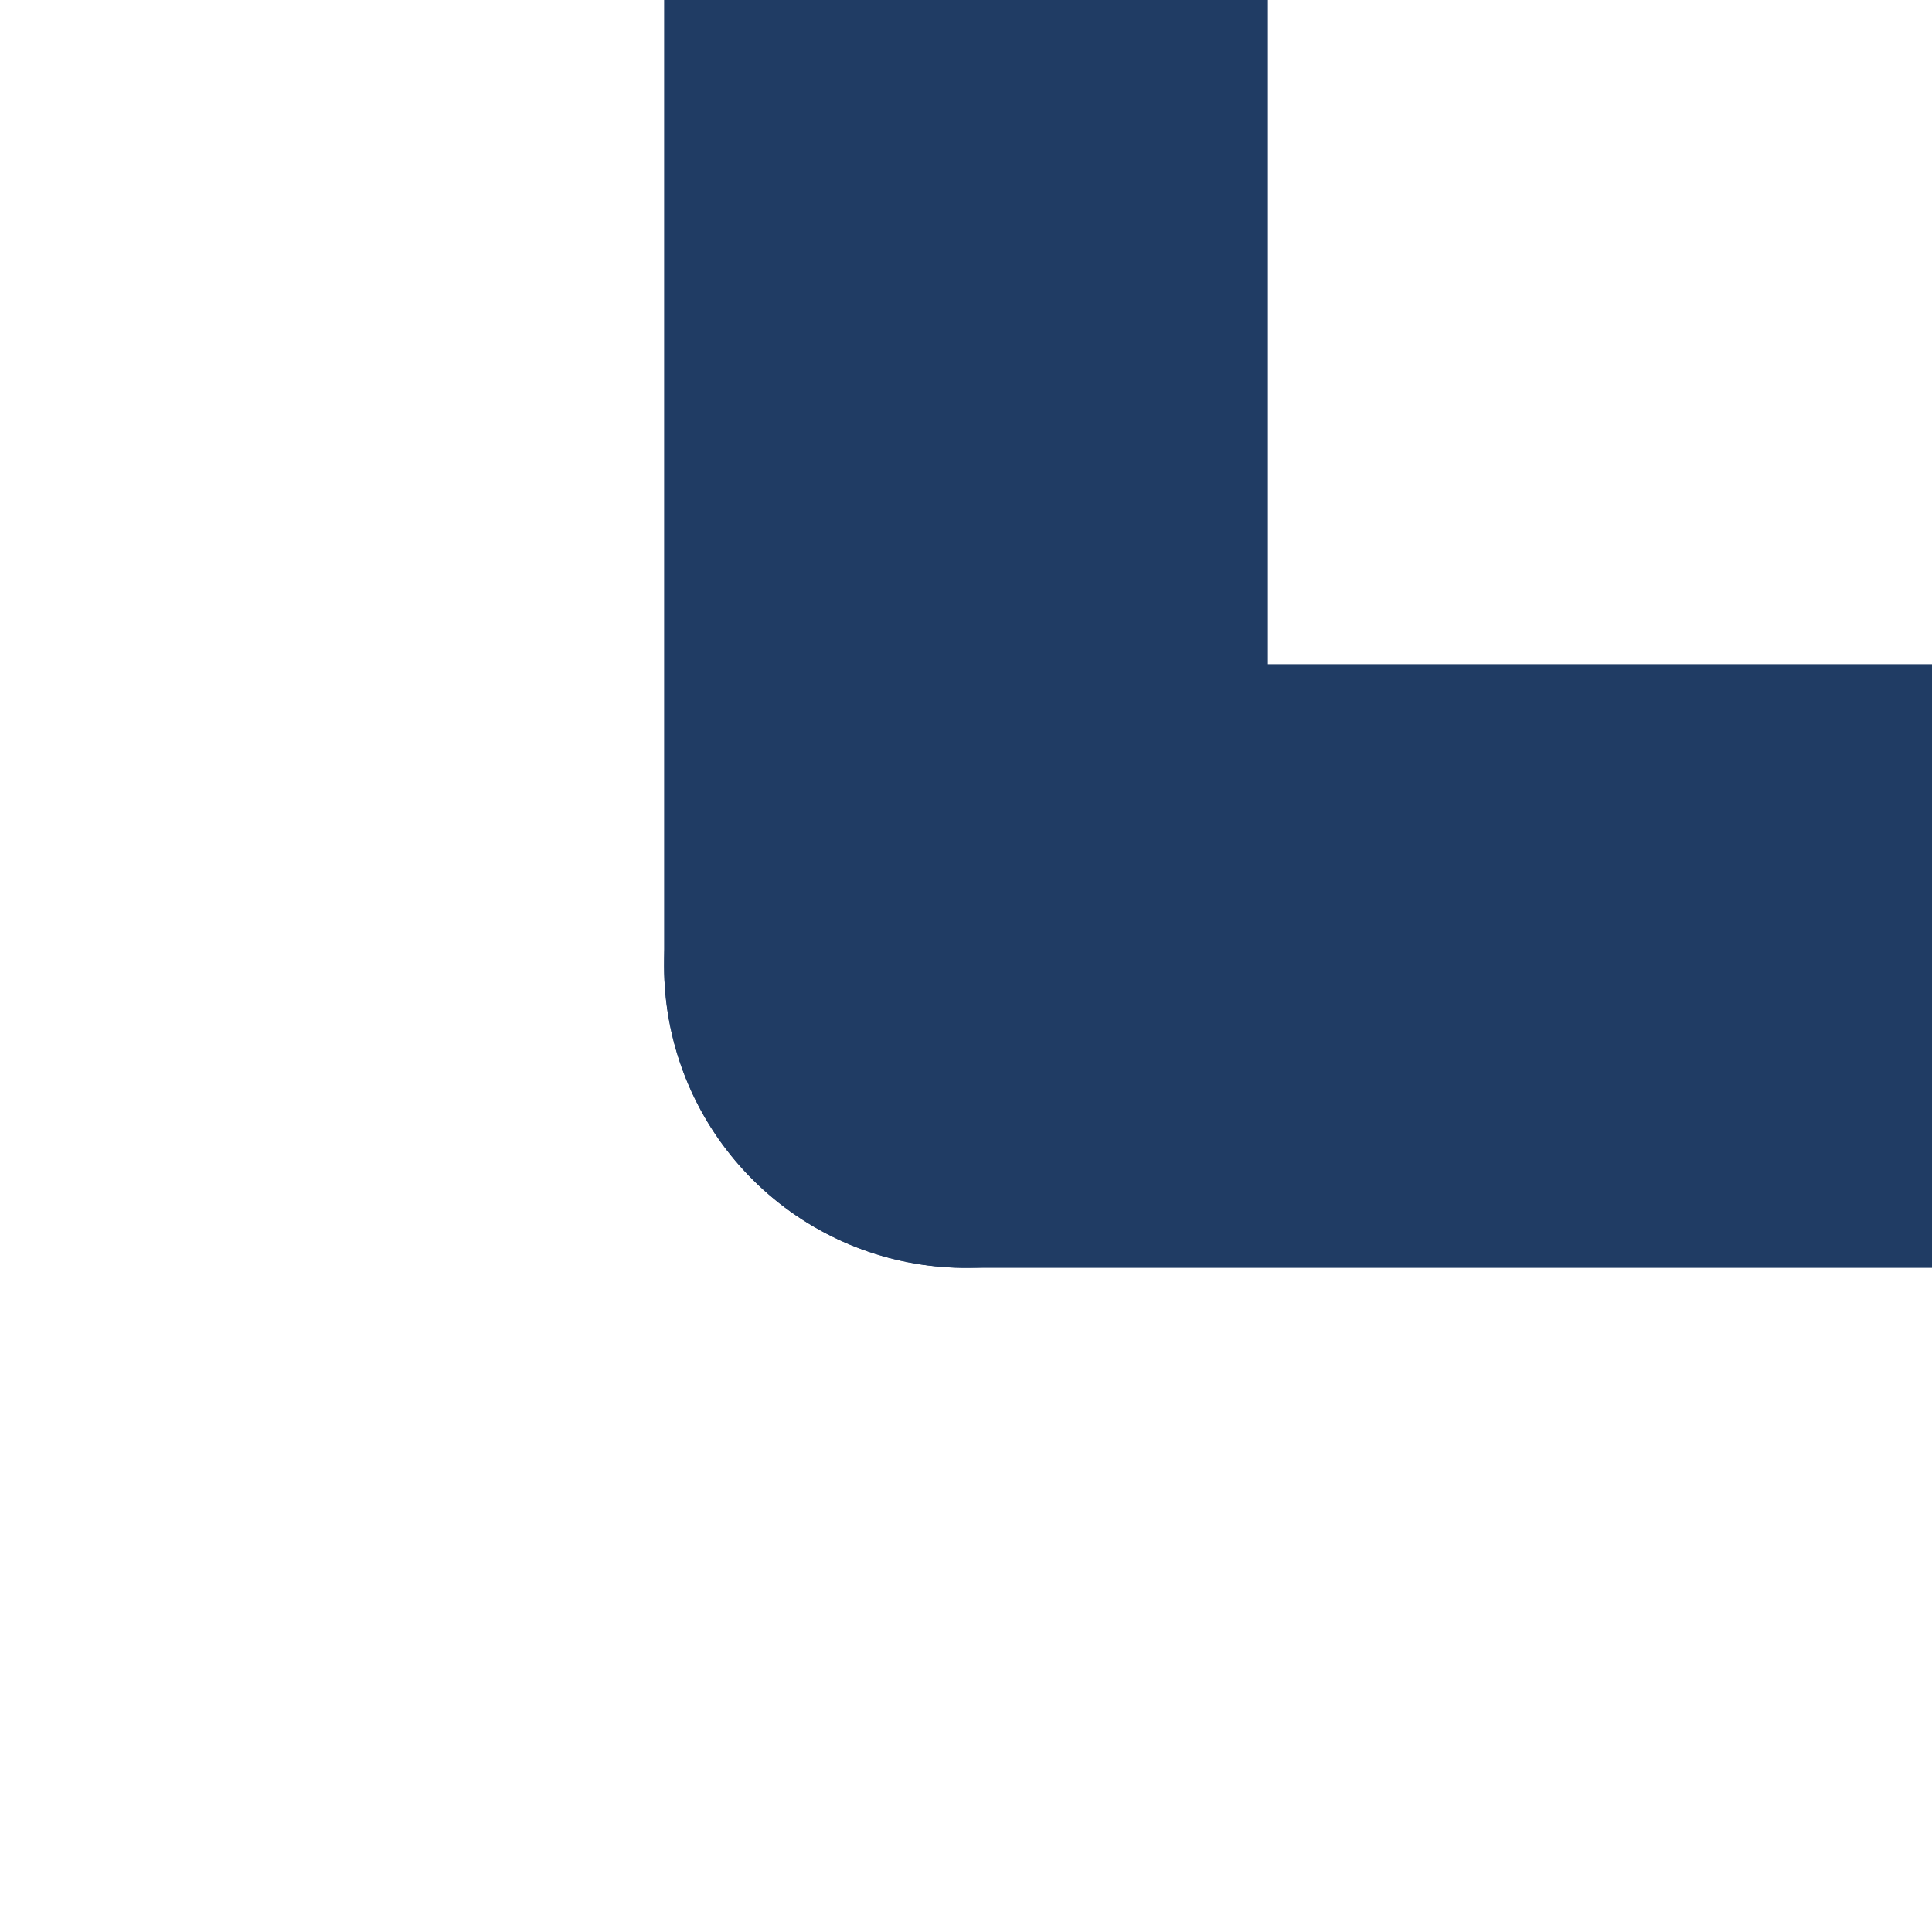
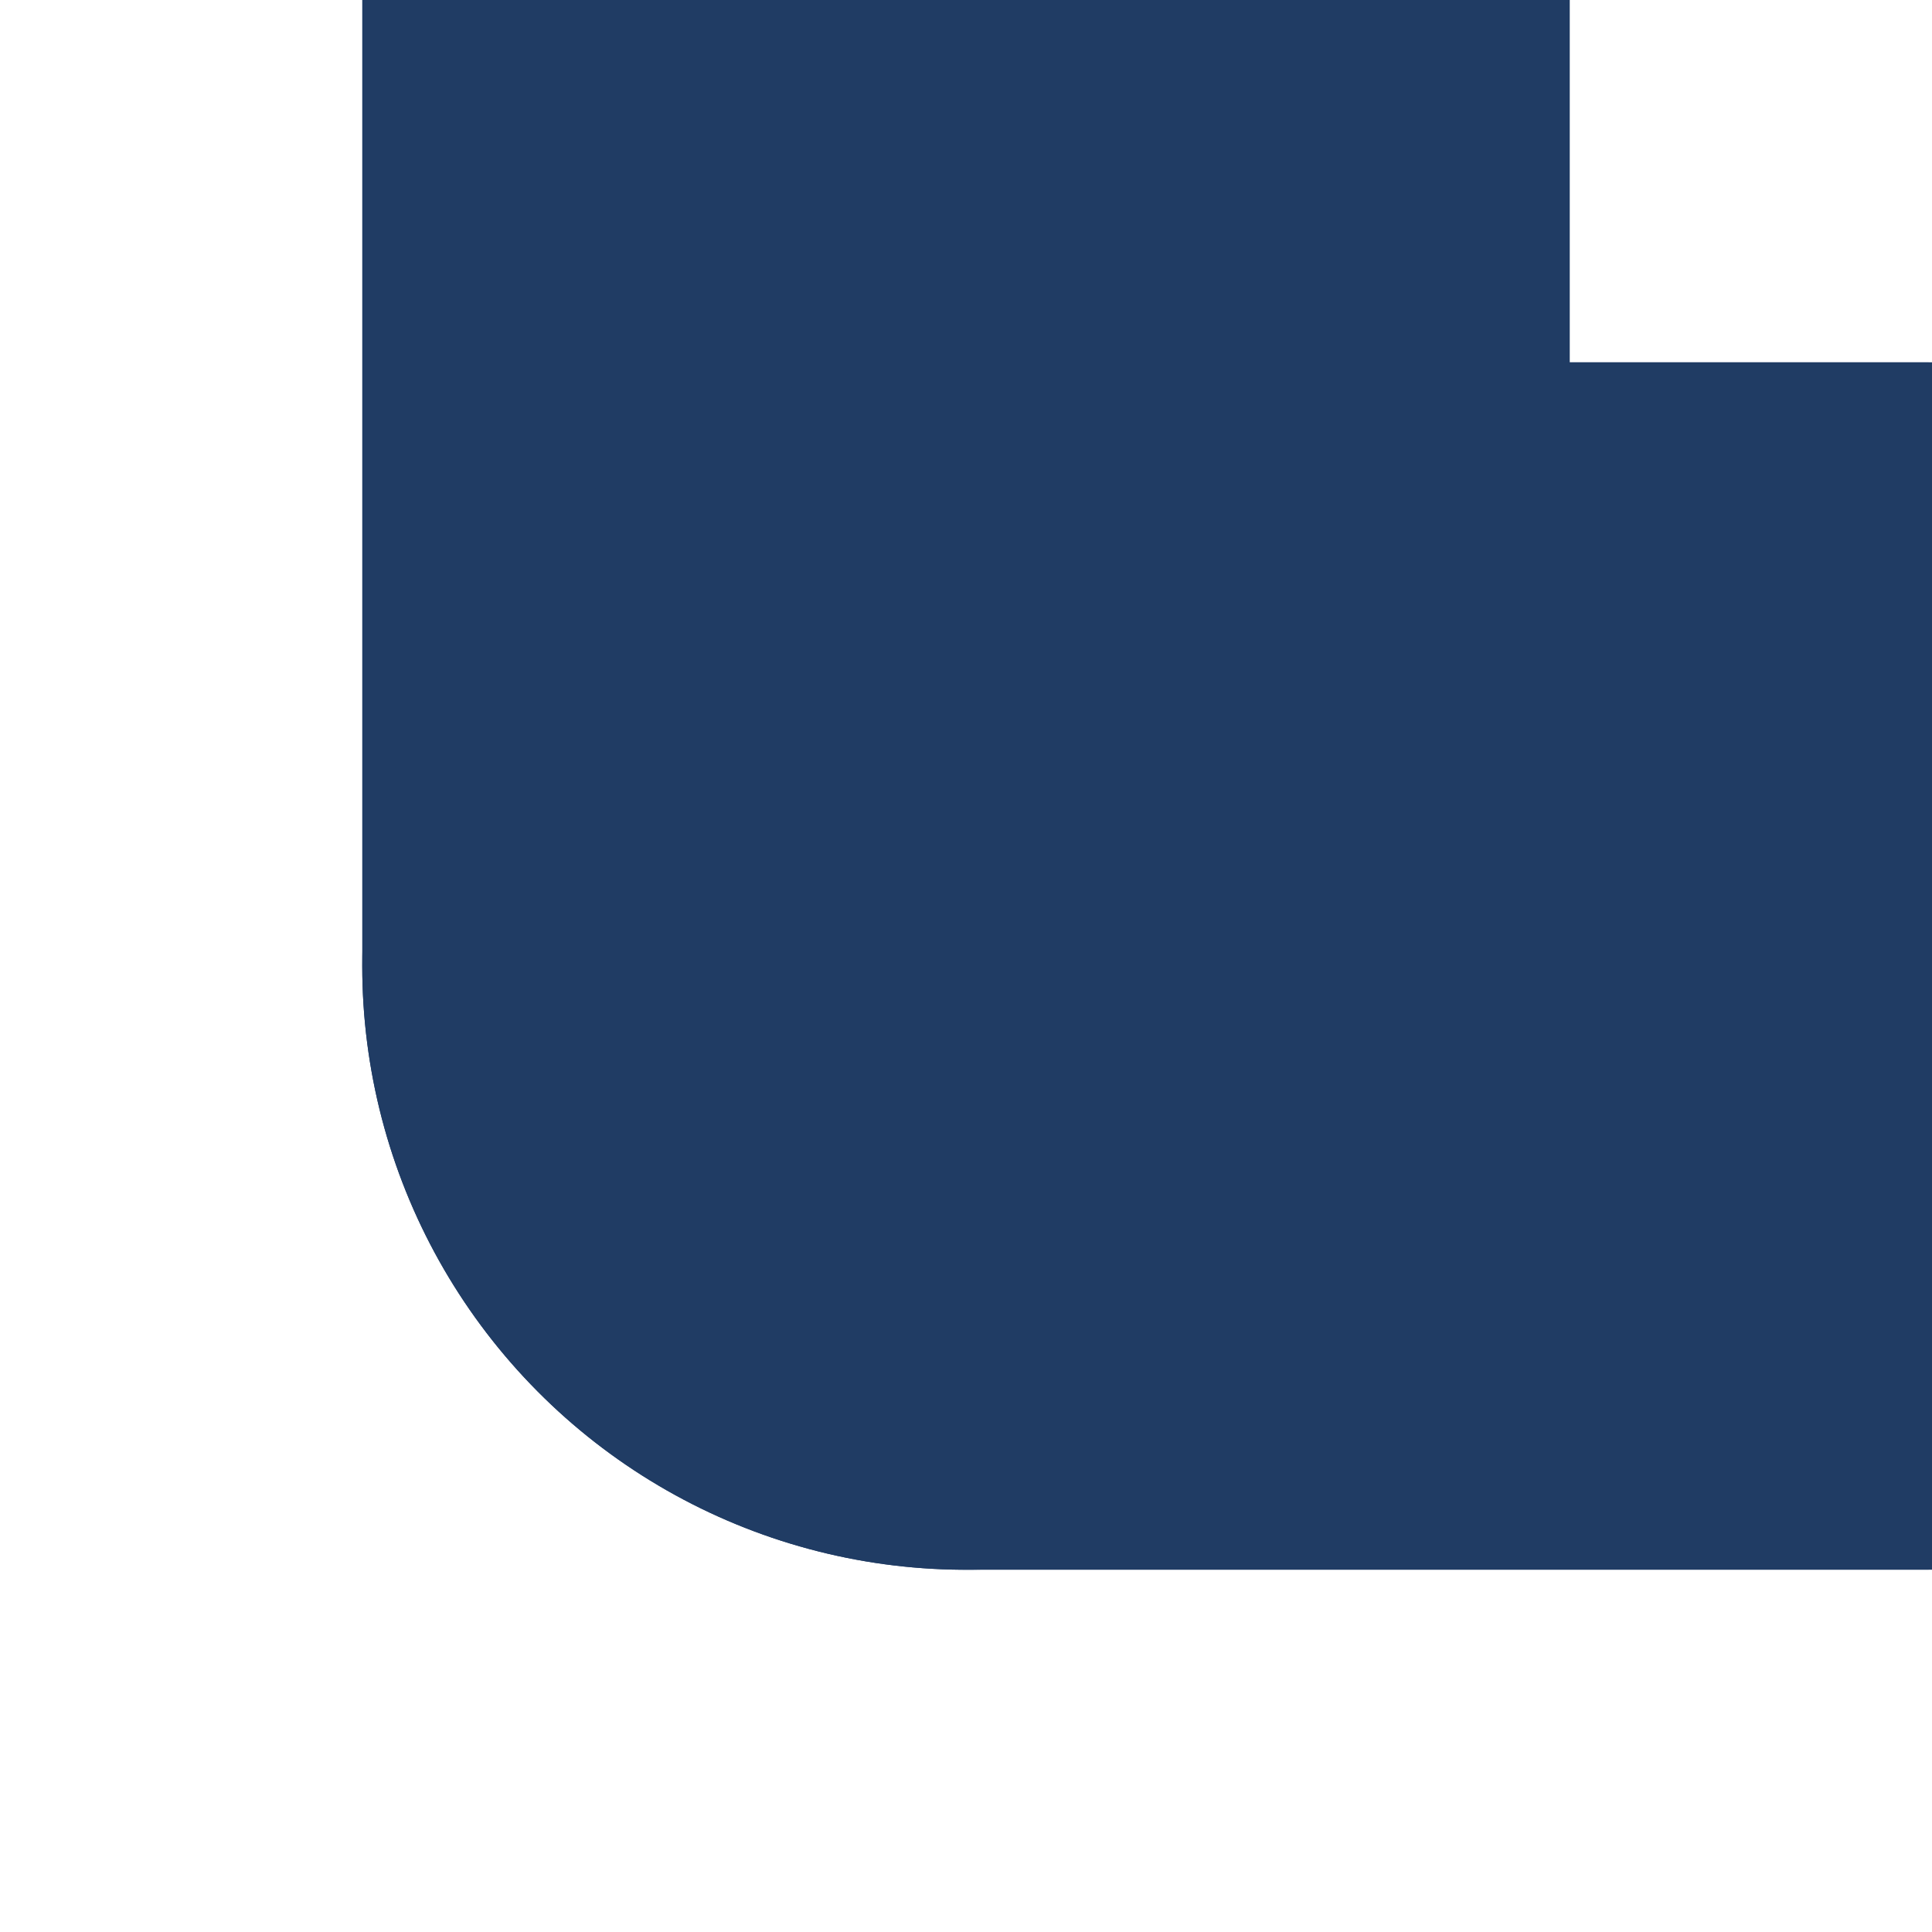
<svg xmlns="http://www.w3.org/2000/svg" width="32" height="32">
-   <line x1="16" y1="16" x2="16" y2="0" stroke="#203c64" stroke-width="10" stroke-linecap="round" />
-   <line x1="16" y1="16" x2="32" y2="16" stroke="#203c64" stroke-width="10" stroke-linecap="round" />
+   <line x1="16" y1="16" x2="16" y2="0" stroke="#203c64" stroke-width="20" stroke-linecap="round" />
+   <line x1="16" y1="16" x2="32" y2="16" stroke="#203c64" stroke-width="20" stroke-linecap="round" />
</svg>
